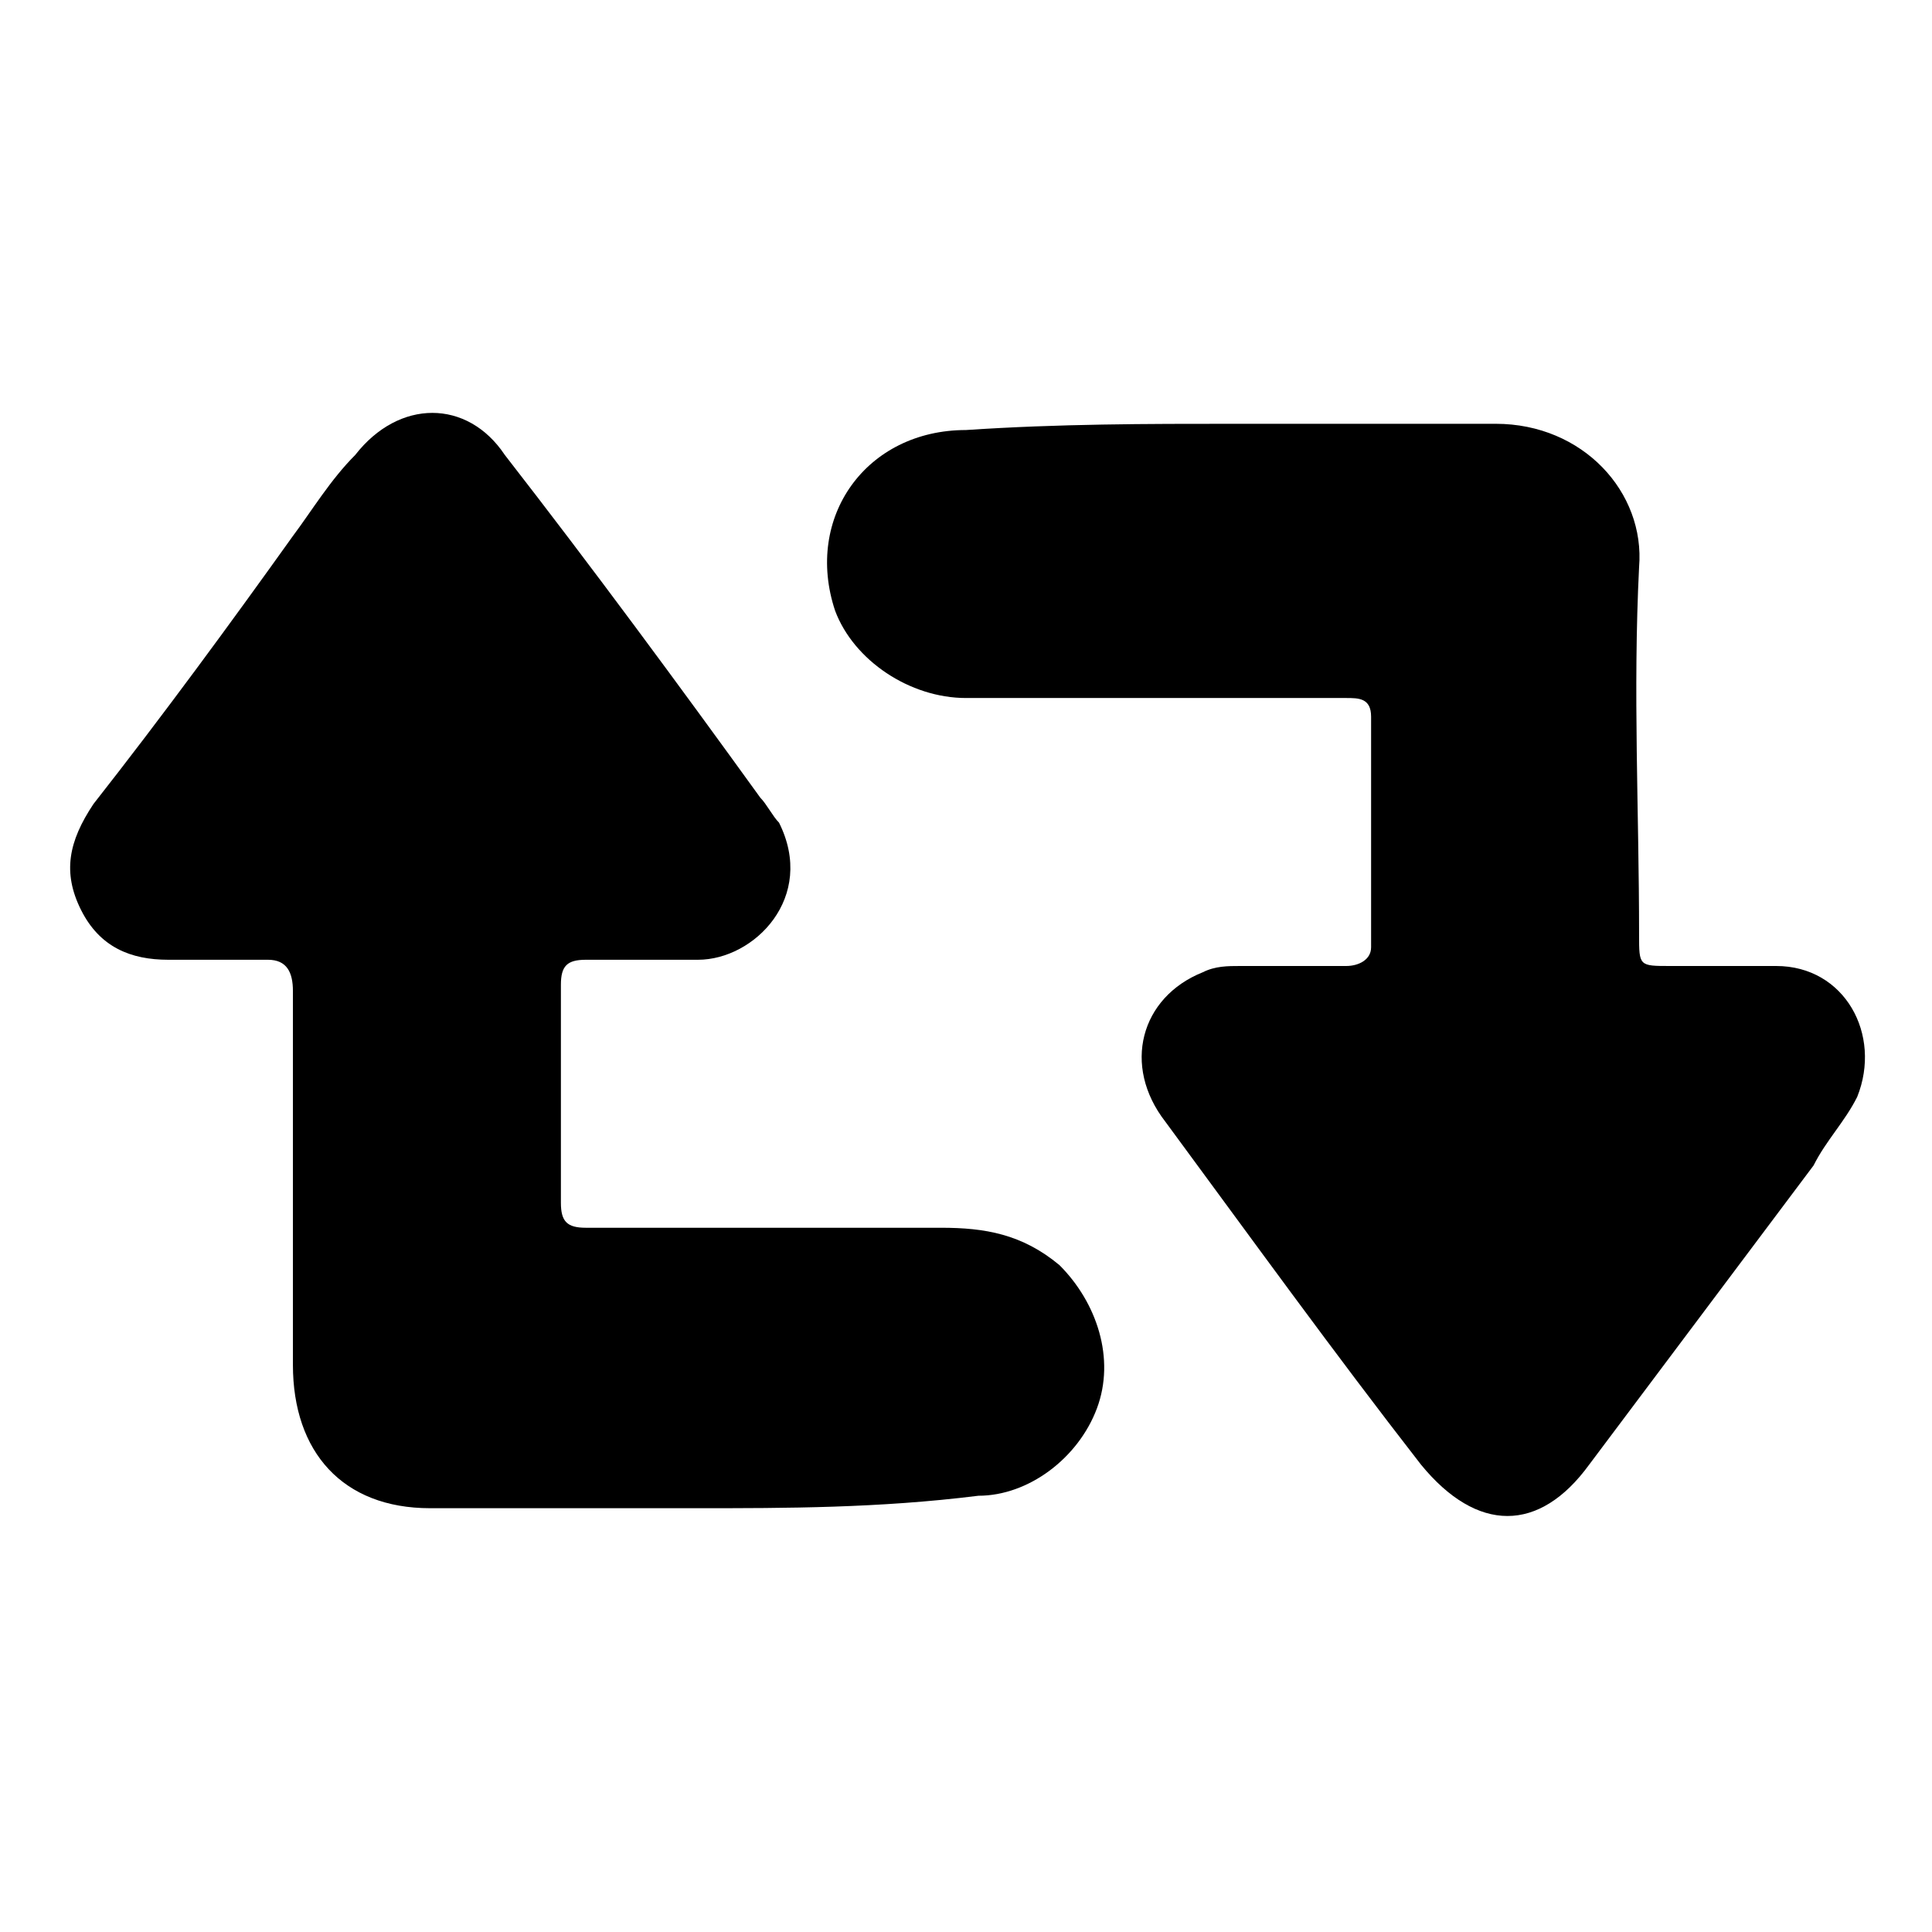
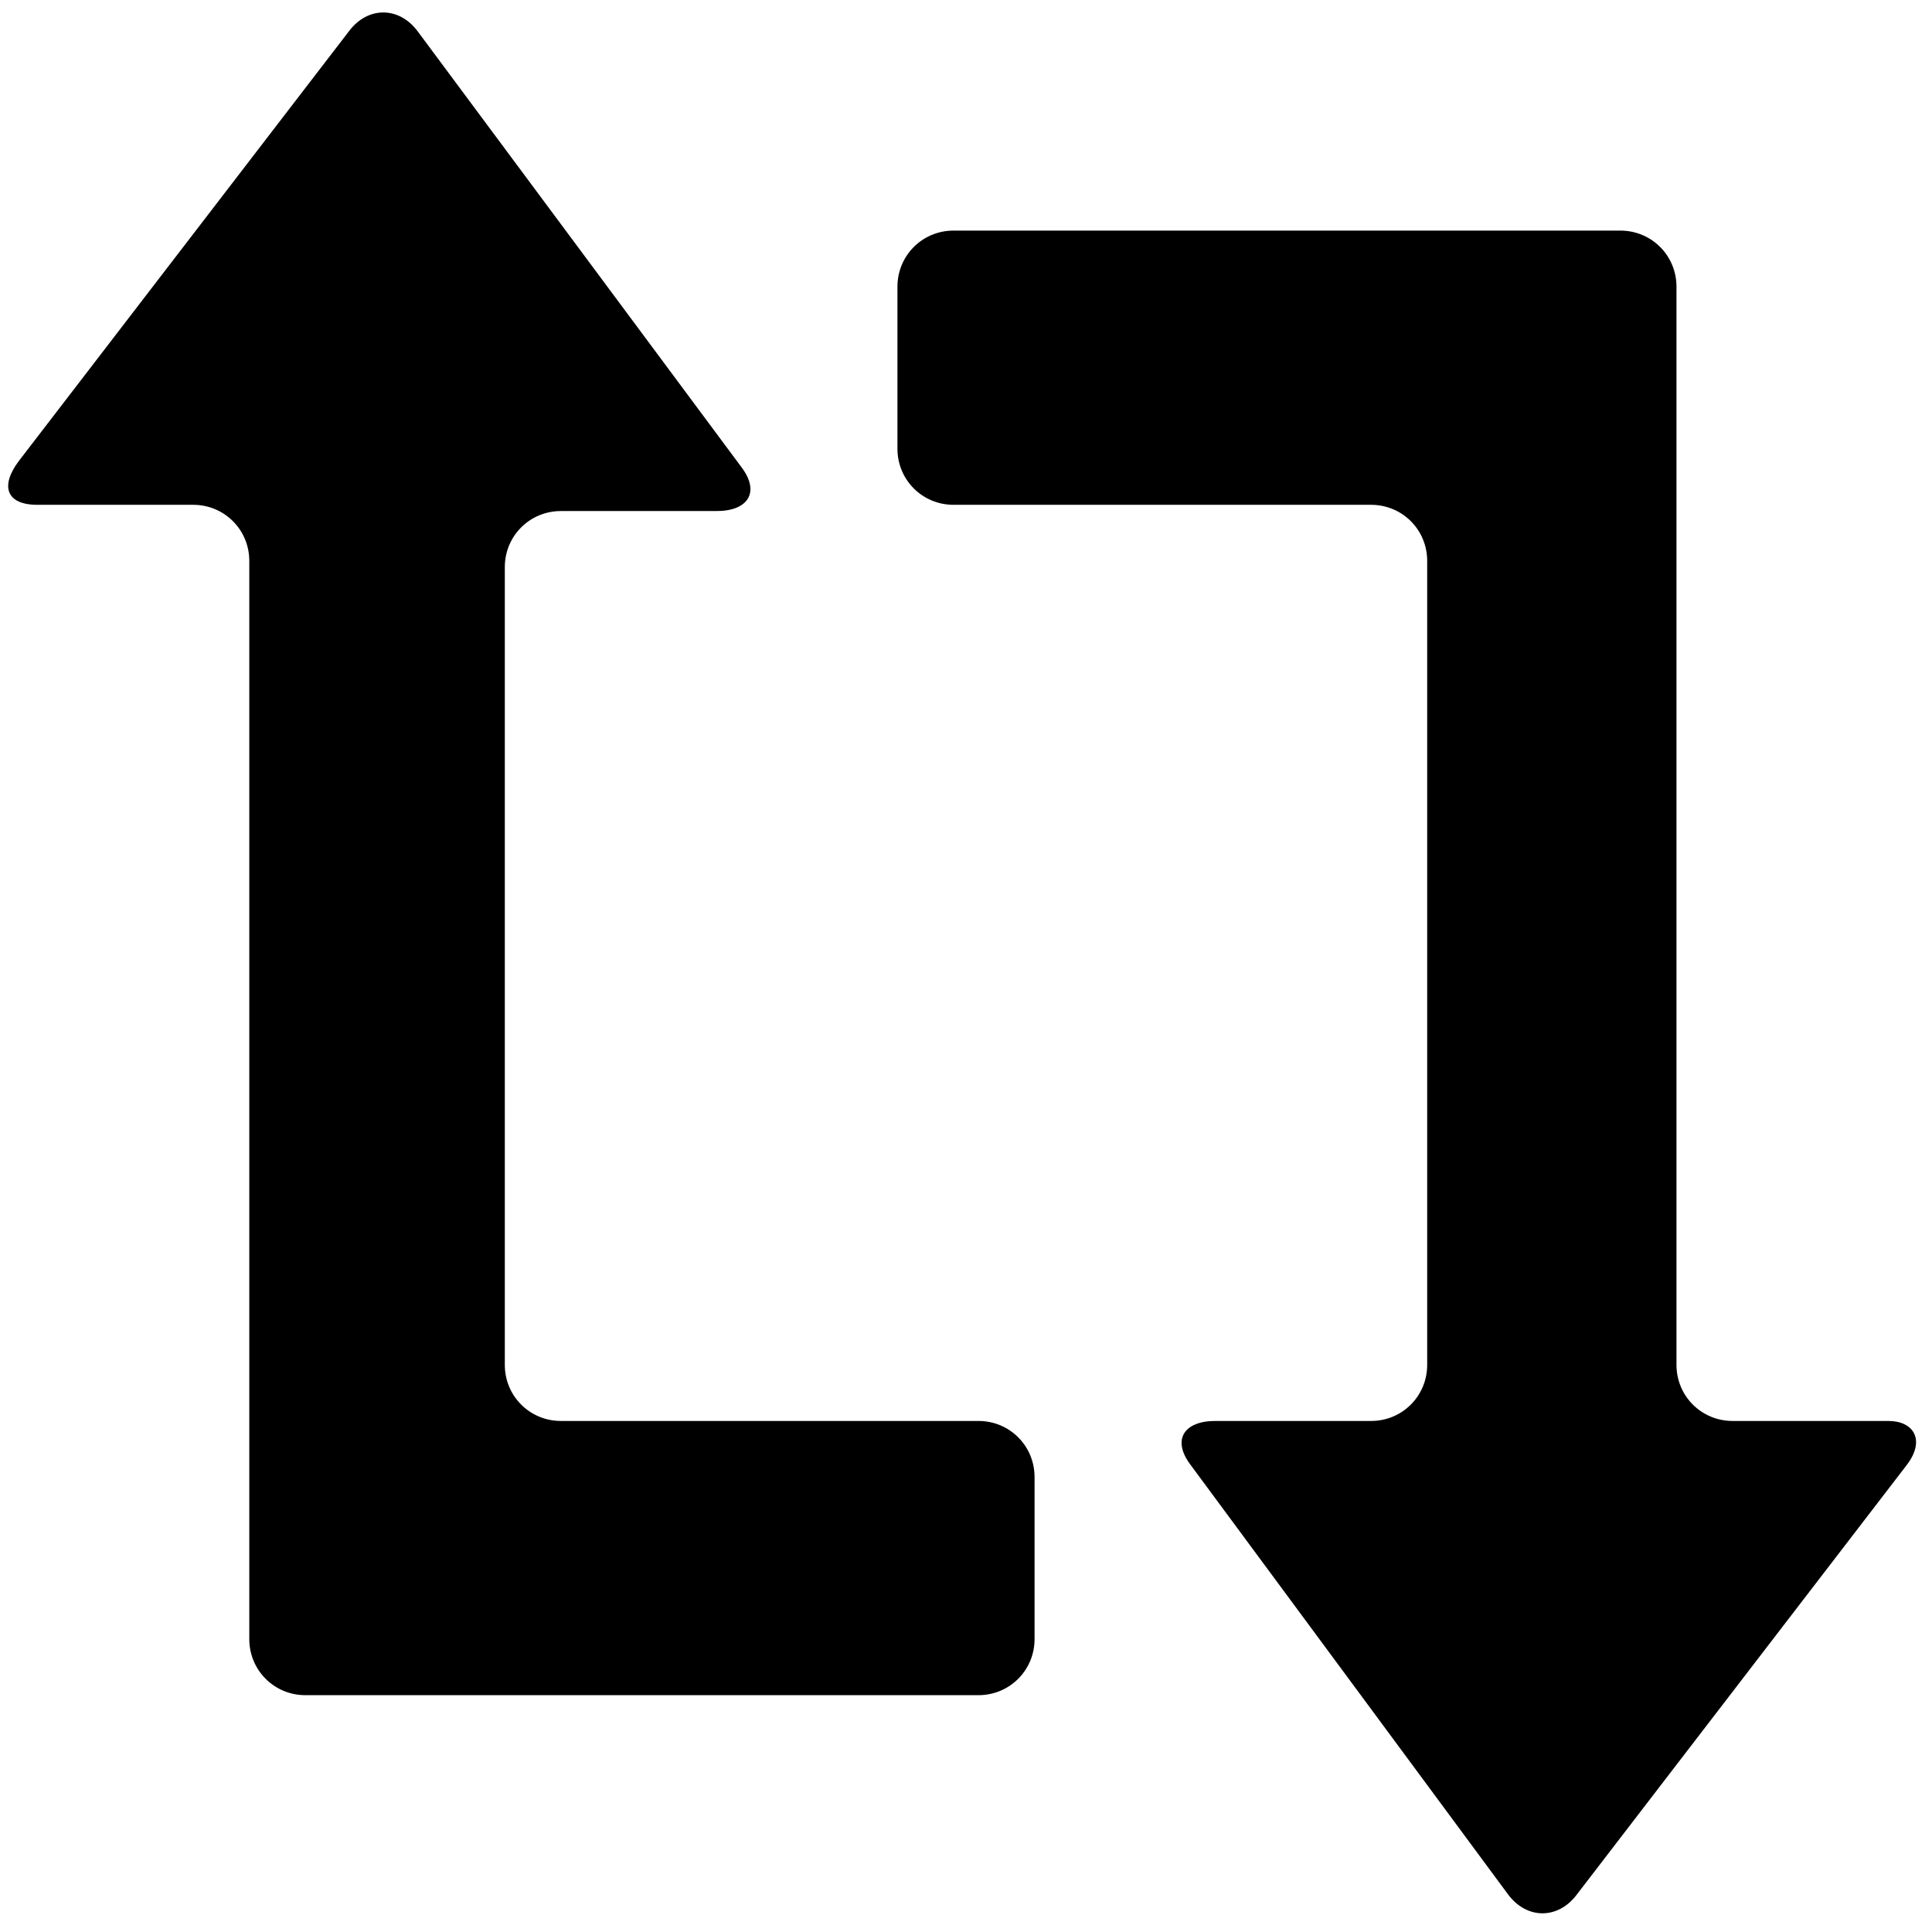
<svg xmlns="http://www.w3.org/2000/svg" version="1.1" id="Layer_1" x="0px" y="0px" viewBox="0 0 31 31" style="enable-background:new 0 0 31 31;" xml:space="preserve">
  <g>
-     <g>
-       <path d="M11.2,24.2c-1.4,0-2.8,0-4.3,0c-1.4,0-2.2-0.9-2.2-2.3c0-2,0-4,0-6c0-0.3-0.1-0.5-0.4-0.5c-0.5,0-1.1,0-1.6,0    c-0.6,0-1.1-0.2-1.4-0.8c-0.3-0.6-0.2-1.1,0.2-1.7c1.1-1.4,2.2-2.9,3.2-4.3c0.3-0.4,0.6-0.9,1-1.3c0.7-0.9,1.8-0.9,2.4,0    c1.4,1.8,2.8,3.7,4.1,5.5c0.1,0.1,0.2,0.3,0.3,0.4c0.6,1.2-0.4,2.2-1.3,2.2c-0.6,0-1.2,0-1.8,0c-0.3,0-0.4,0.1-0.4,0.4    c0,1.2,0,2.4,0,3.5c0,0.3,0.1,0.4,0.4,0.4c1.9,0,3.8,0,5.7,0c0.7,0,1.3,0.1,1.9,0.6c0.6,0.6,0.9,1.5,0.6,2.3    c-0.3,0.8-1.1,1.4-1.9,1.4C14.1,24.2,12.6,24.2,11.2,24.2C11.2,24.2,11.2,24.2,11.2,24.2z" />
-       <path d="M19.8,6.8c1.4,0,2.8,0,4.2,0c1.4,0,2.4,1.1,2.3,2.3c-0.1,2,0,3.9,0,5.9c0,0.5,0,0.5,0.5,0.5c0.6,0,1.2,0,1.7,0    c1.1,0,1.7,1.1,1.3,2.1c-0.2,0.4-0.5,0.7-0.7,1.1c-1.2,1.6-2.4,3.2-3.6,4.8c-0.8,1.1-1.8,1.1-2.7,0c-1.4-1.8-2.7-3.6-4.1-5.5    c-0.7-0.9-0.4-2,0.6-2.4c0.2-0.1,0.4-0.1,0.6-0.1c0.6,0,1.1,0,1.7,0c0.2,0,0.4-0.1,0.4-0.3c0-1.2,0-2.4,0-3.7    c0-0.3-0.2-0.3-0.4-0.3c-2,0-4.1,0-6.1,0c-0.9,0-1.8-0.6-2.1-1.4c-0.5-1.5,0.5-2.9,2.1-2.9C17,6.8,18.4,6.8,19.8,6.8z" />
-     </g>
+     <path d="M15.7,27.2c0.5,0,0.9-0.4,0.9-0.9v-2.6c0-0.5-0.4-0.9-0.9-0.9H9c-0.5,0-0.9-0.4-0.9-0.9V9.1c0-0.5,0.4-0.9,0.9-0.9h2.5   c0.5,0,0.7-0.3,0.4-0.7L6.7,0.5c-0.3-0.4-0.8-0.4-1.1,0L0.3,7.4C0,7.8,0.1,8.1,0.6,8.1h2.5c0.5,0,0.9,0.4,0.9,0.9v17.3   c0,0.5,0.4,0.9,0.9,0.9H15.7z" />
+     <path d="M15.3,3.7c-0.5,0-0.9,0.4-0.9,0.9v2.6c0,0.5,0.4,0.9,0.9,0.9h6.7c0.5,0,0.9,0.4,0.9,0.9v12.9c0,0.5-0.4,0.9-0.9,0.9h-2.5   c-0.5,0-0.7,0.3-0.4,0.7l5.1,6.9c0.3,0.4,0.8,0.4,1.1,0l5.3-6.9c0.3-0.4,0.1-0.7-0.3-0.7h-2.5c-0.5,0-0.9-0.4-0.9-0.9V4.6   c0-0.5-0.4-0.9-0.9-0.9H15.3z" />
  </g>
</svg>
